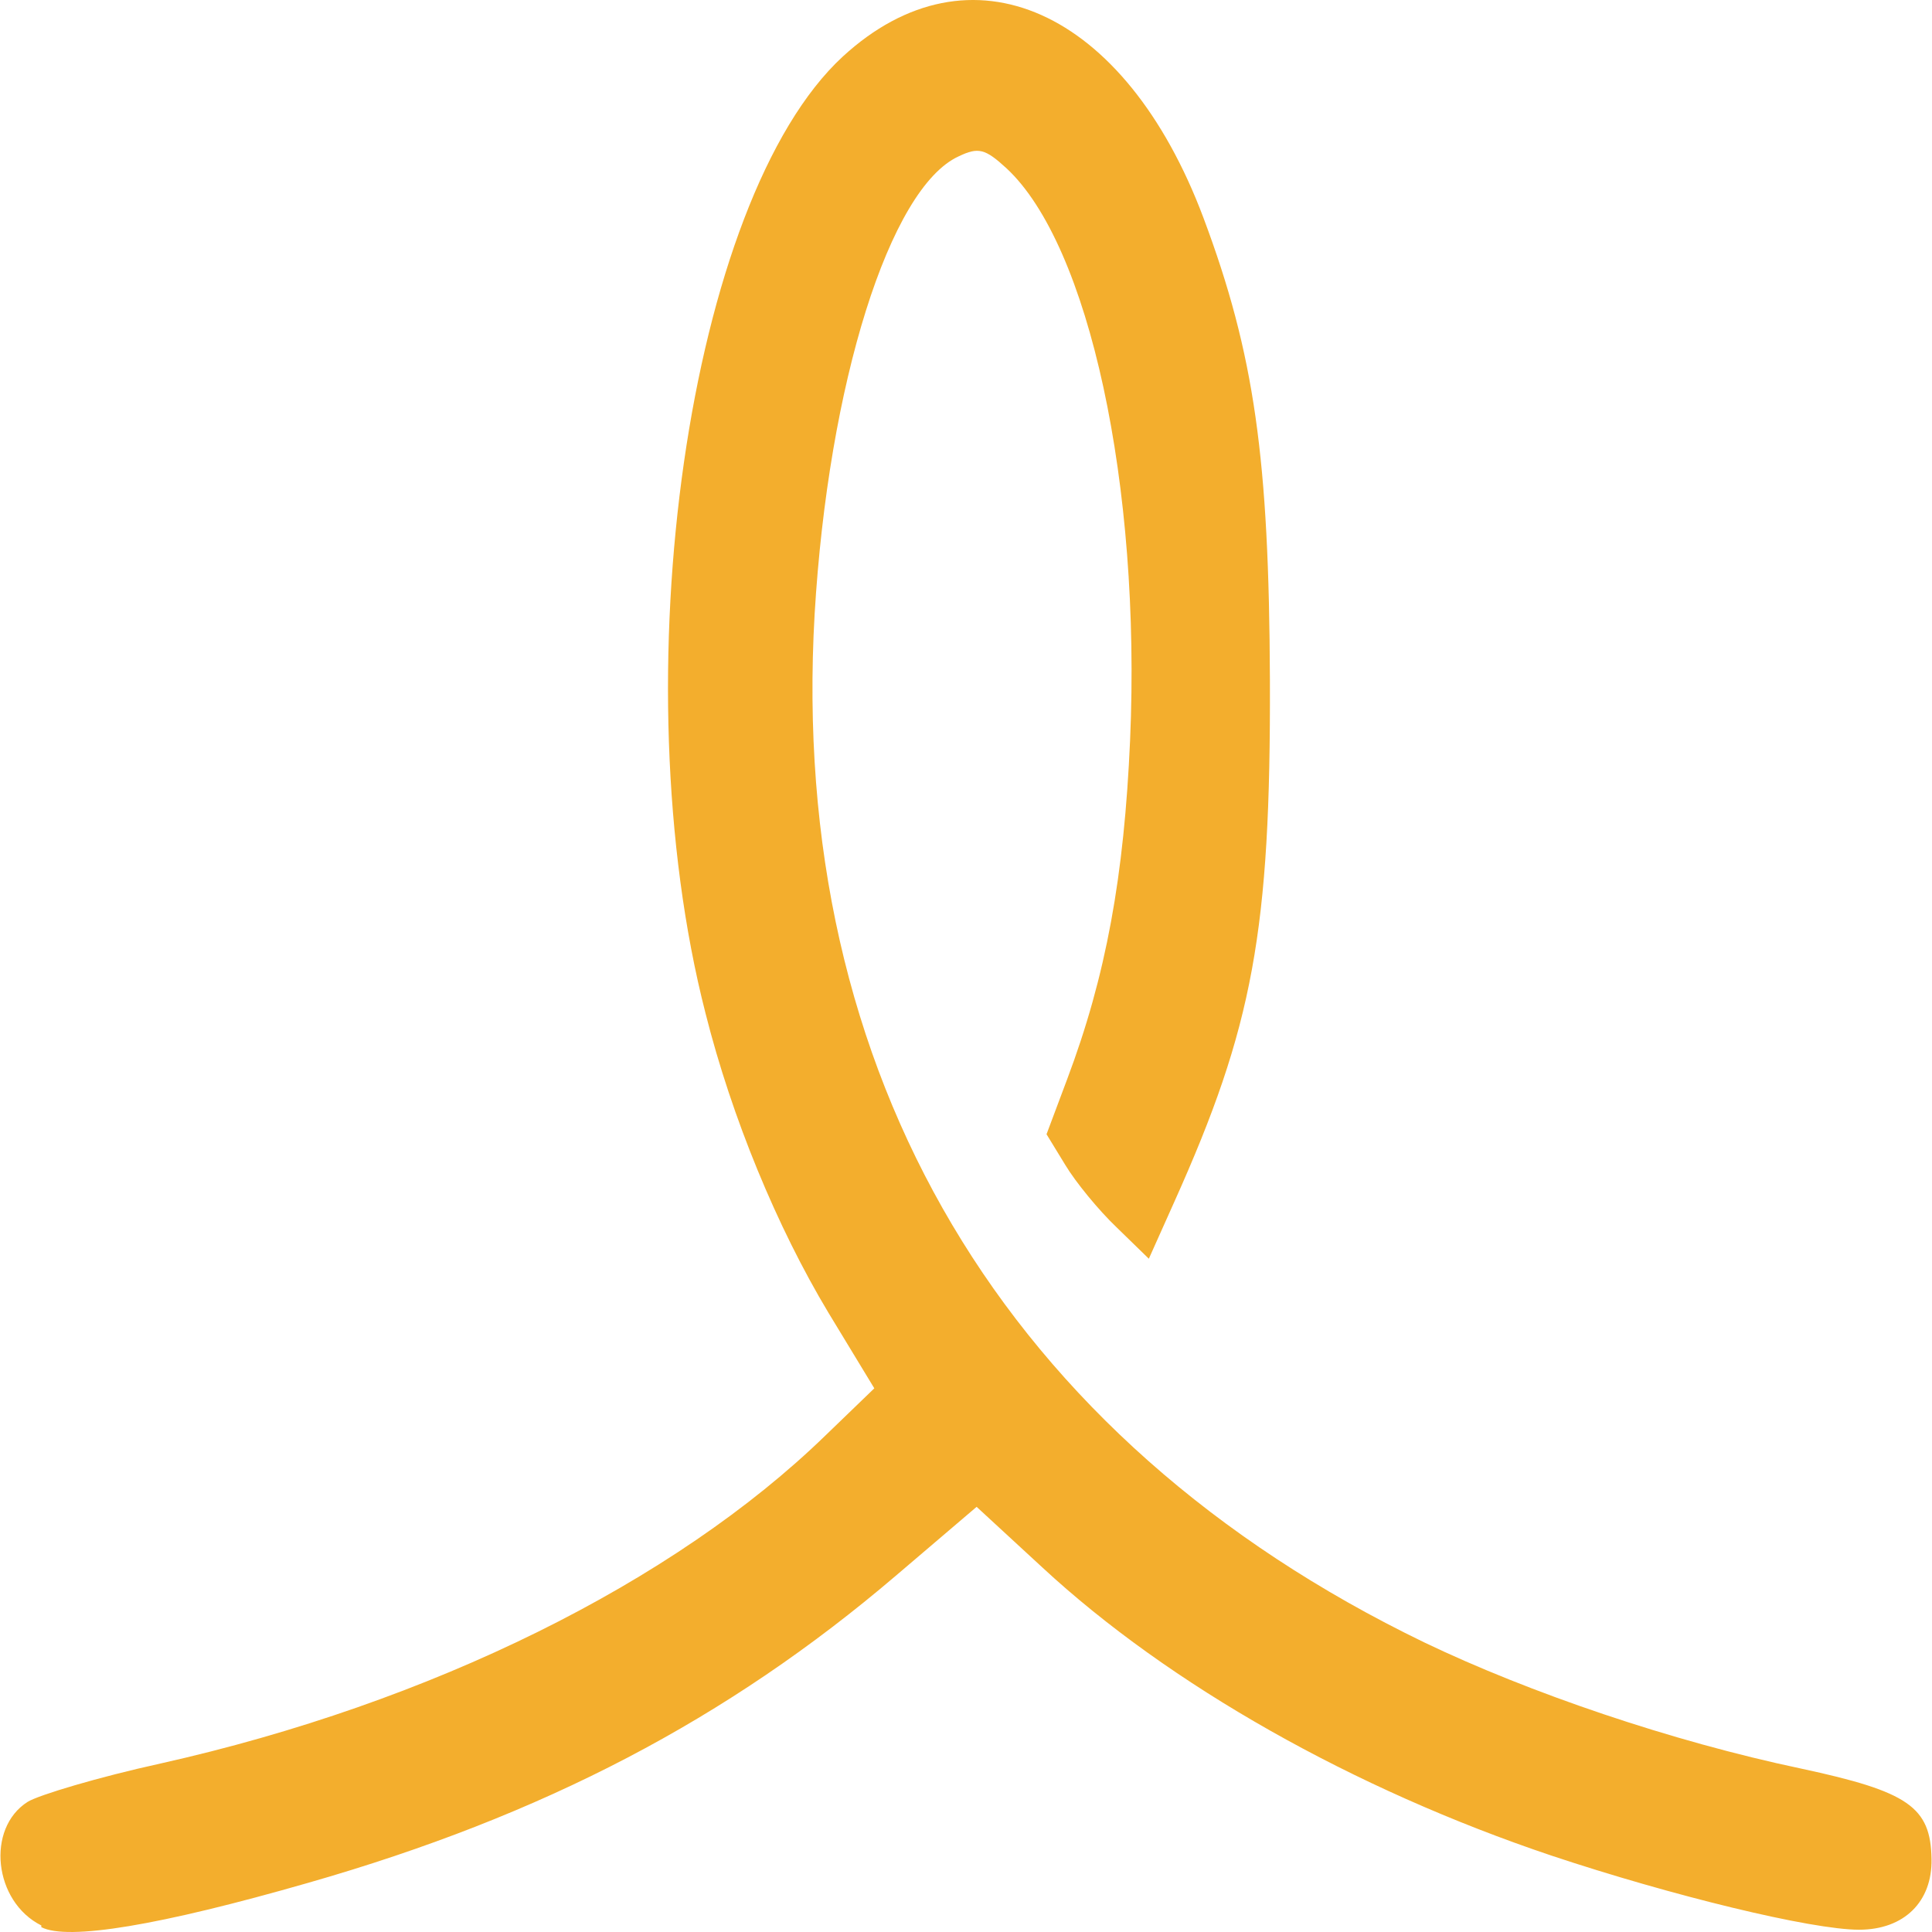
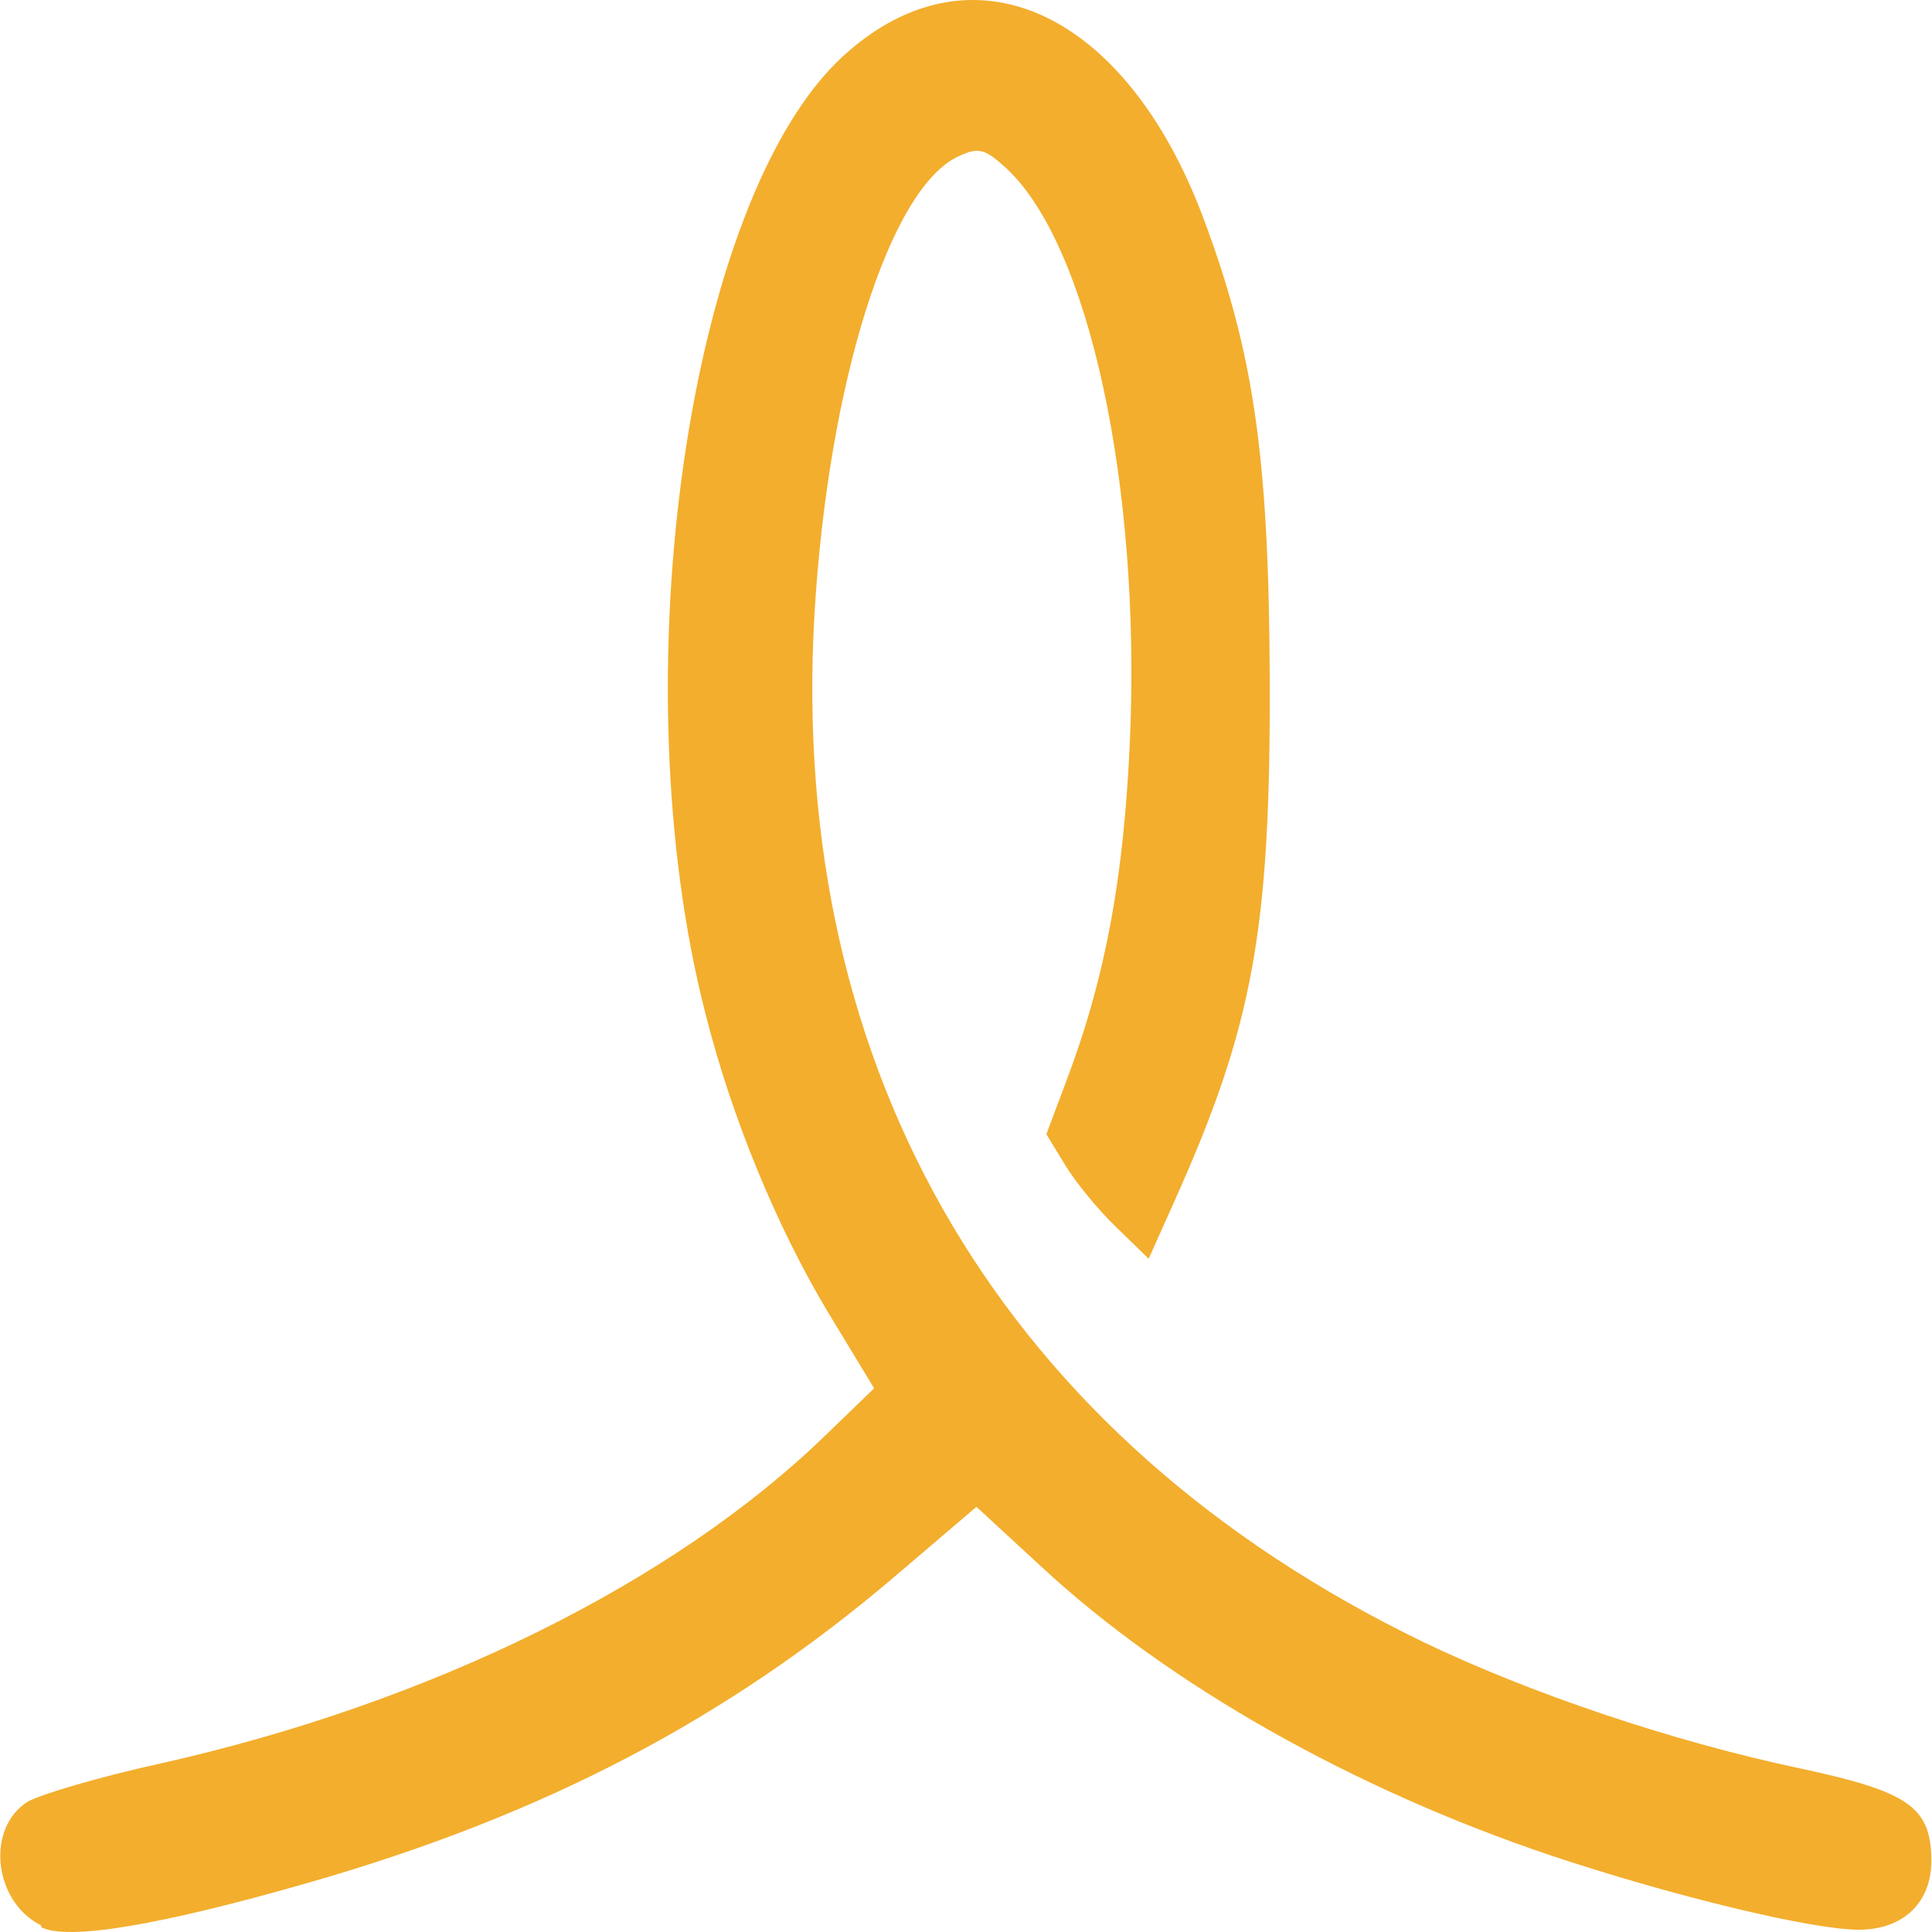
- <svg xmlns="http://www.w3.org/2000/svg" clip-rule="evenodd" fill-rule="evenodd" height="2.266in" image-rendering="optimizeQuality" shape-rendering="geometricPrecision" text-rendering="geometricPrecision" viewBox="0 0 2265.634 2266.026" width="2.266in">
+ <svg xmlns="http://www.w3.org/2000/svg" clip-rule="evenodd" fill-rule="evenodd" image-rendering="optimizeQuality" shape-rendering="geometricPrecision" text-rendering="geometricPrecision" viewBox="0 0 2265.634 2266.026">
  <path d="m49.107 2272.001c-56-28-65-114-16-145 13-8 83-29 156-45 317-71 602-212 780-385l57-55-54-89c-60-100-113-228-144-351-101-394-20-955 161-1122 149-137 331-56 423 189 60 160 77 283 78 542 1 295-20 407-112 612l-30 67-38-37c-21-20-48-53-60-73l-22-36 24-64c46-122 67-239 74-398 13-299-48-581-145-671-25-23-33-25-56-14-81 37-153 267-169 537-31 540 223 968 715 1206 123 59 290 116 442 148 126 27 152 45 153 106 1 50-32 83-85 83-56 0-220-40-361-87-232-78-448-200-597-338l-77-71-95 81c-197 168-413 281-689 360-174 50-282 68-313 52z" fill="#f3ae2d" fill-rule="nonzero" transform="translate(-.835636 -13.64739)" />
</svg>
